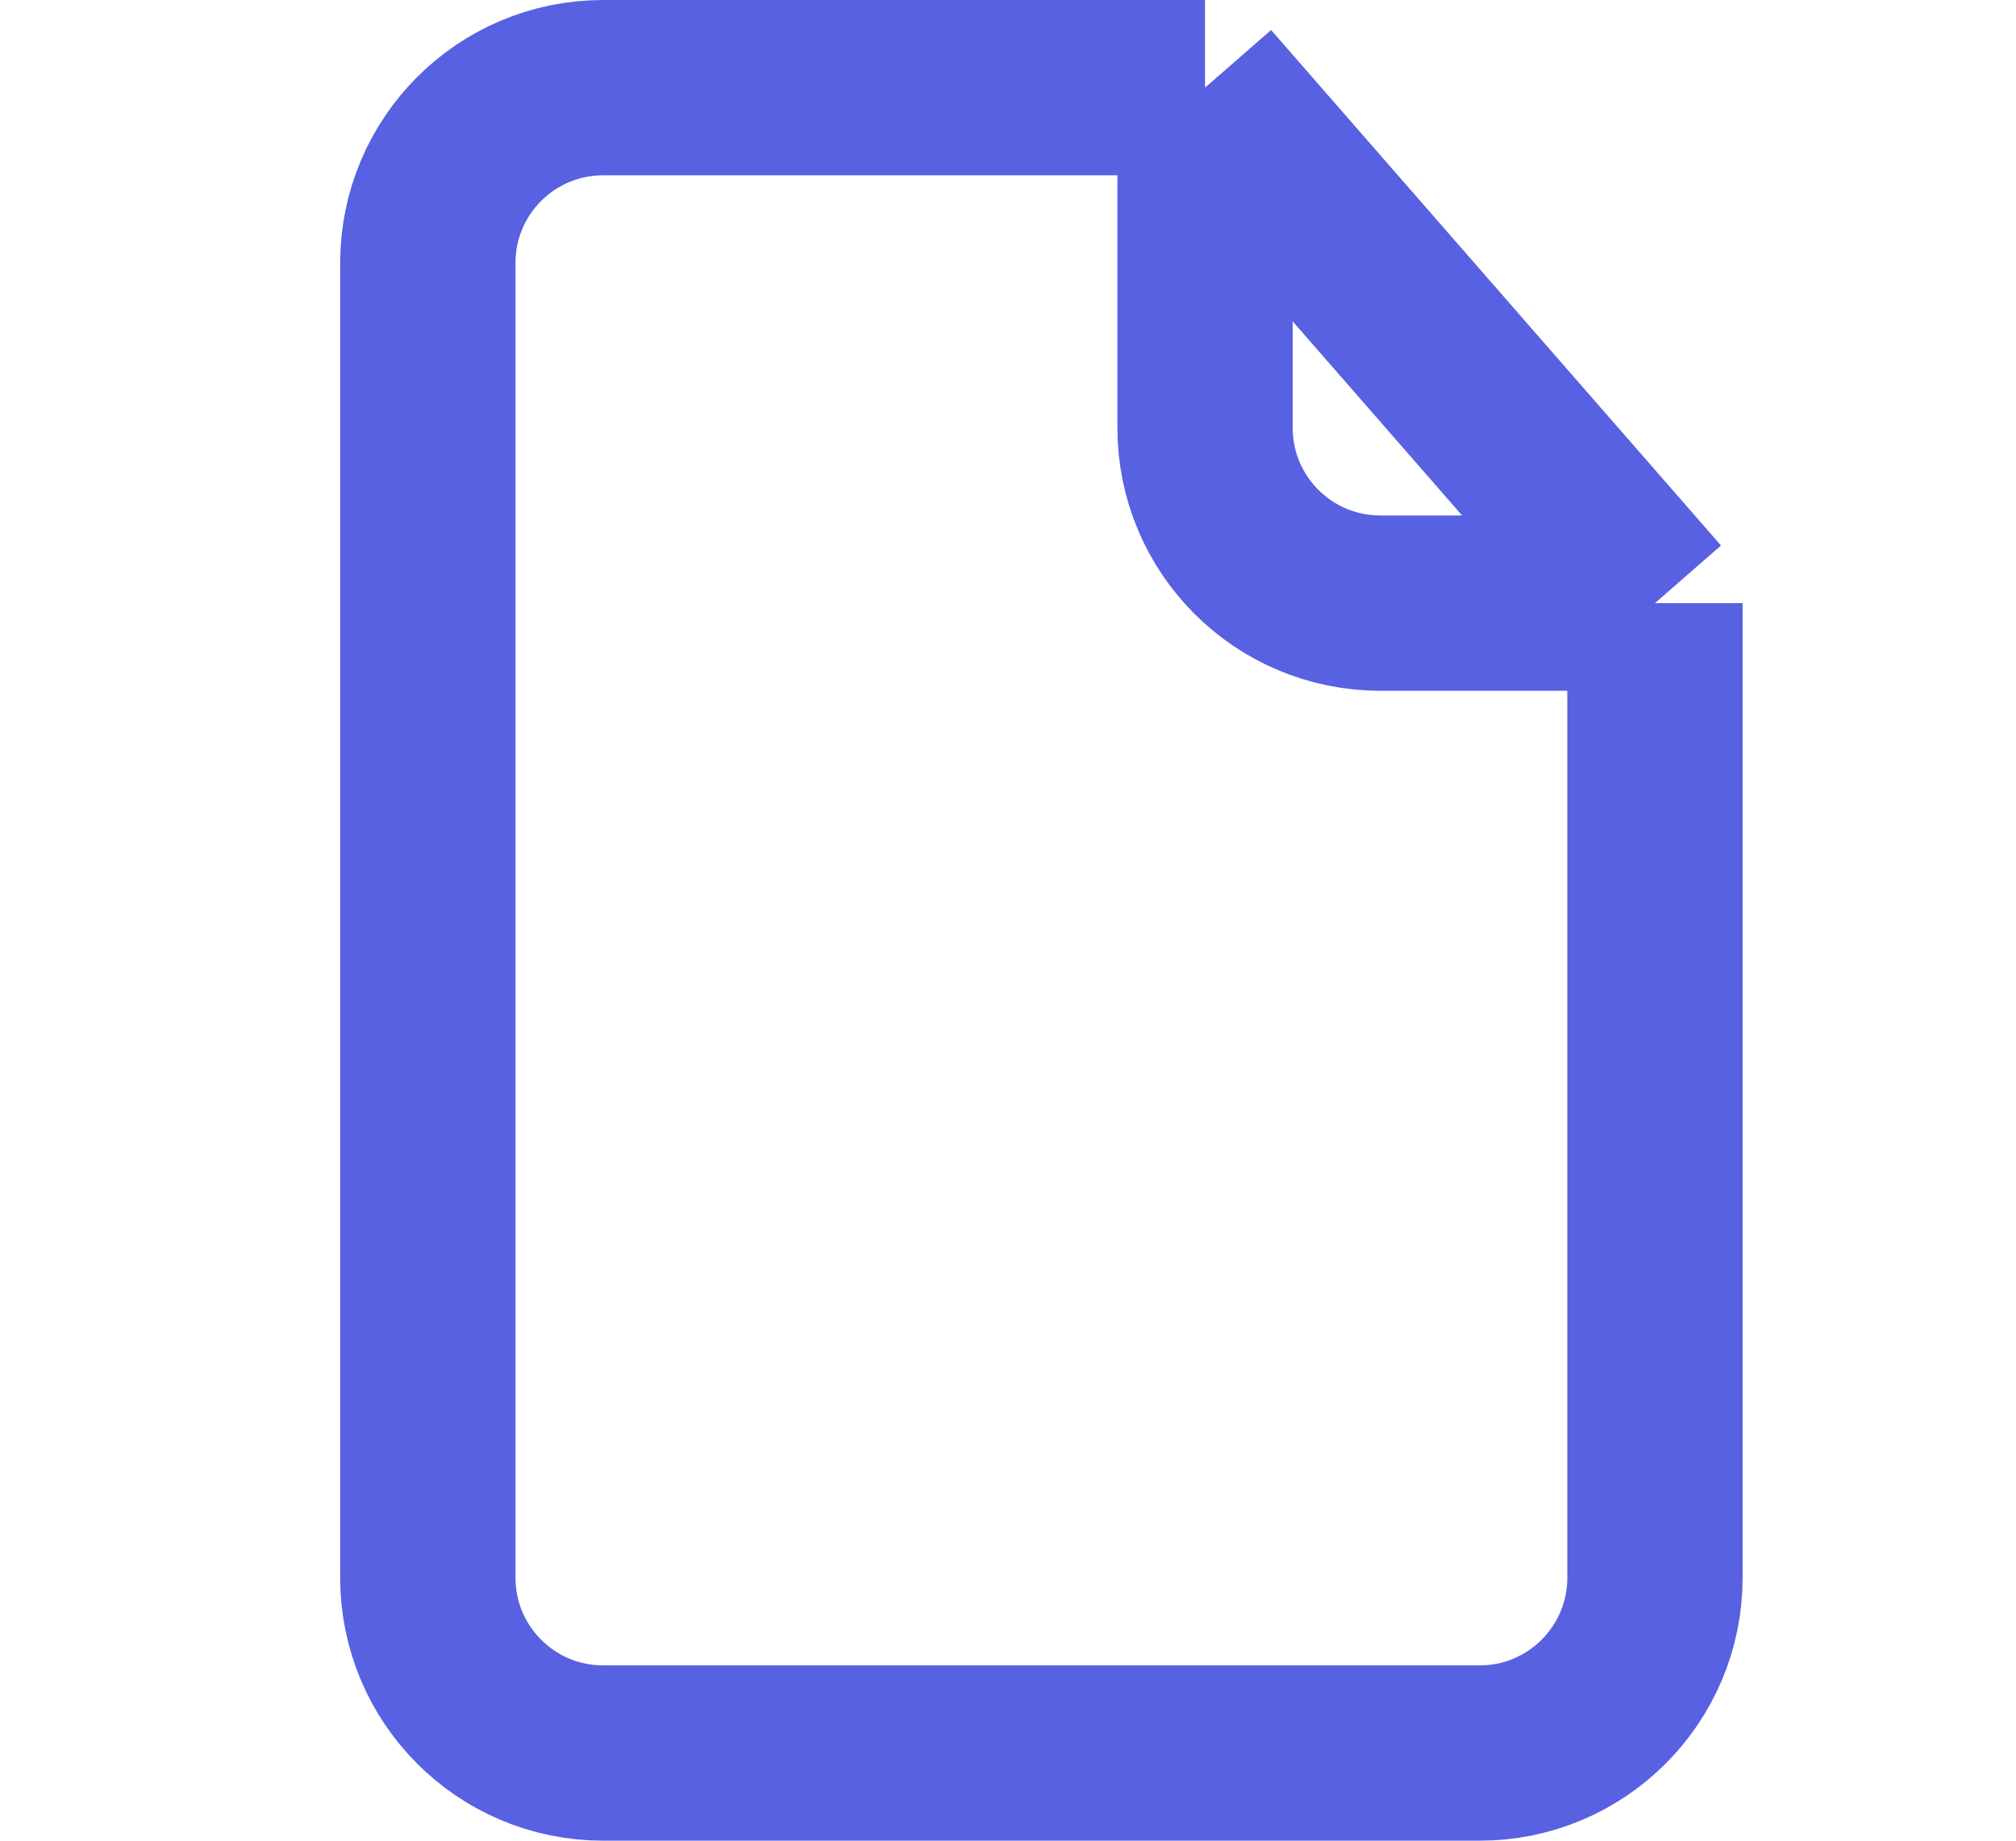
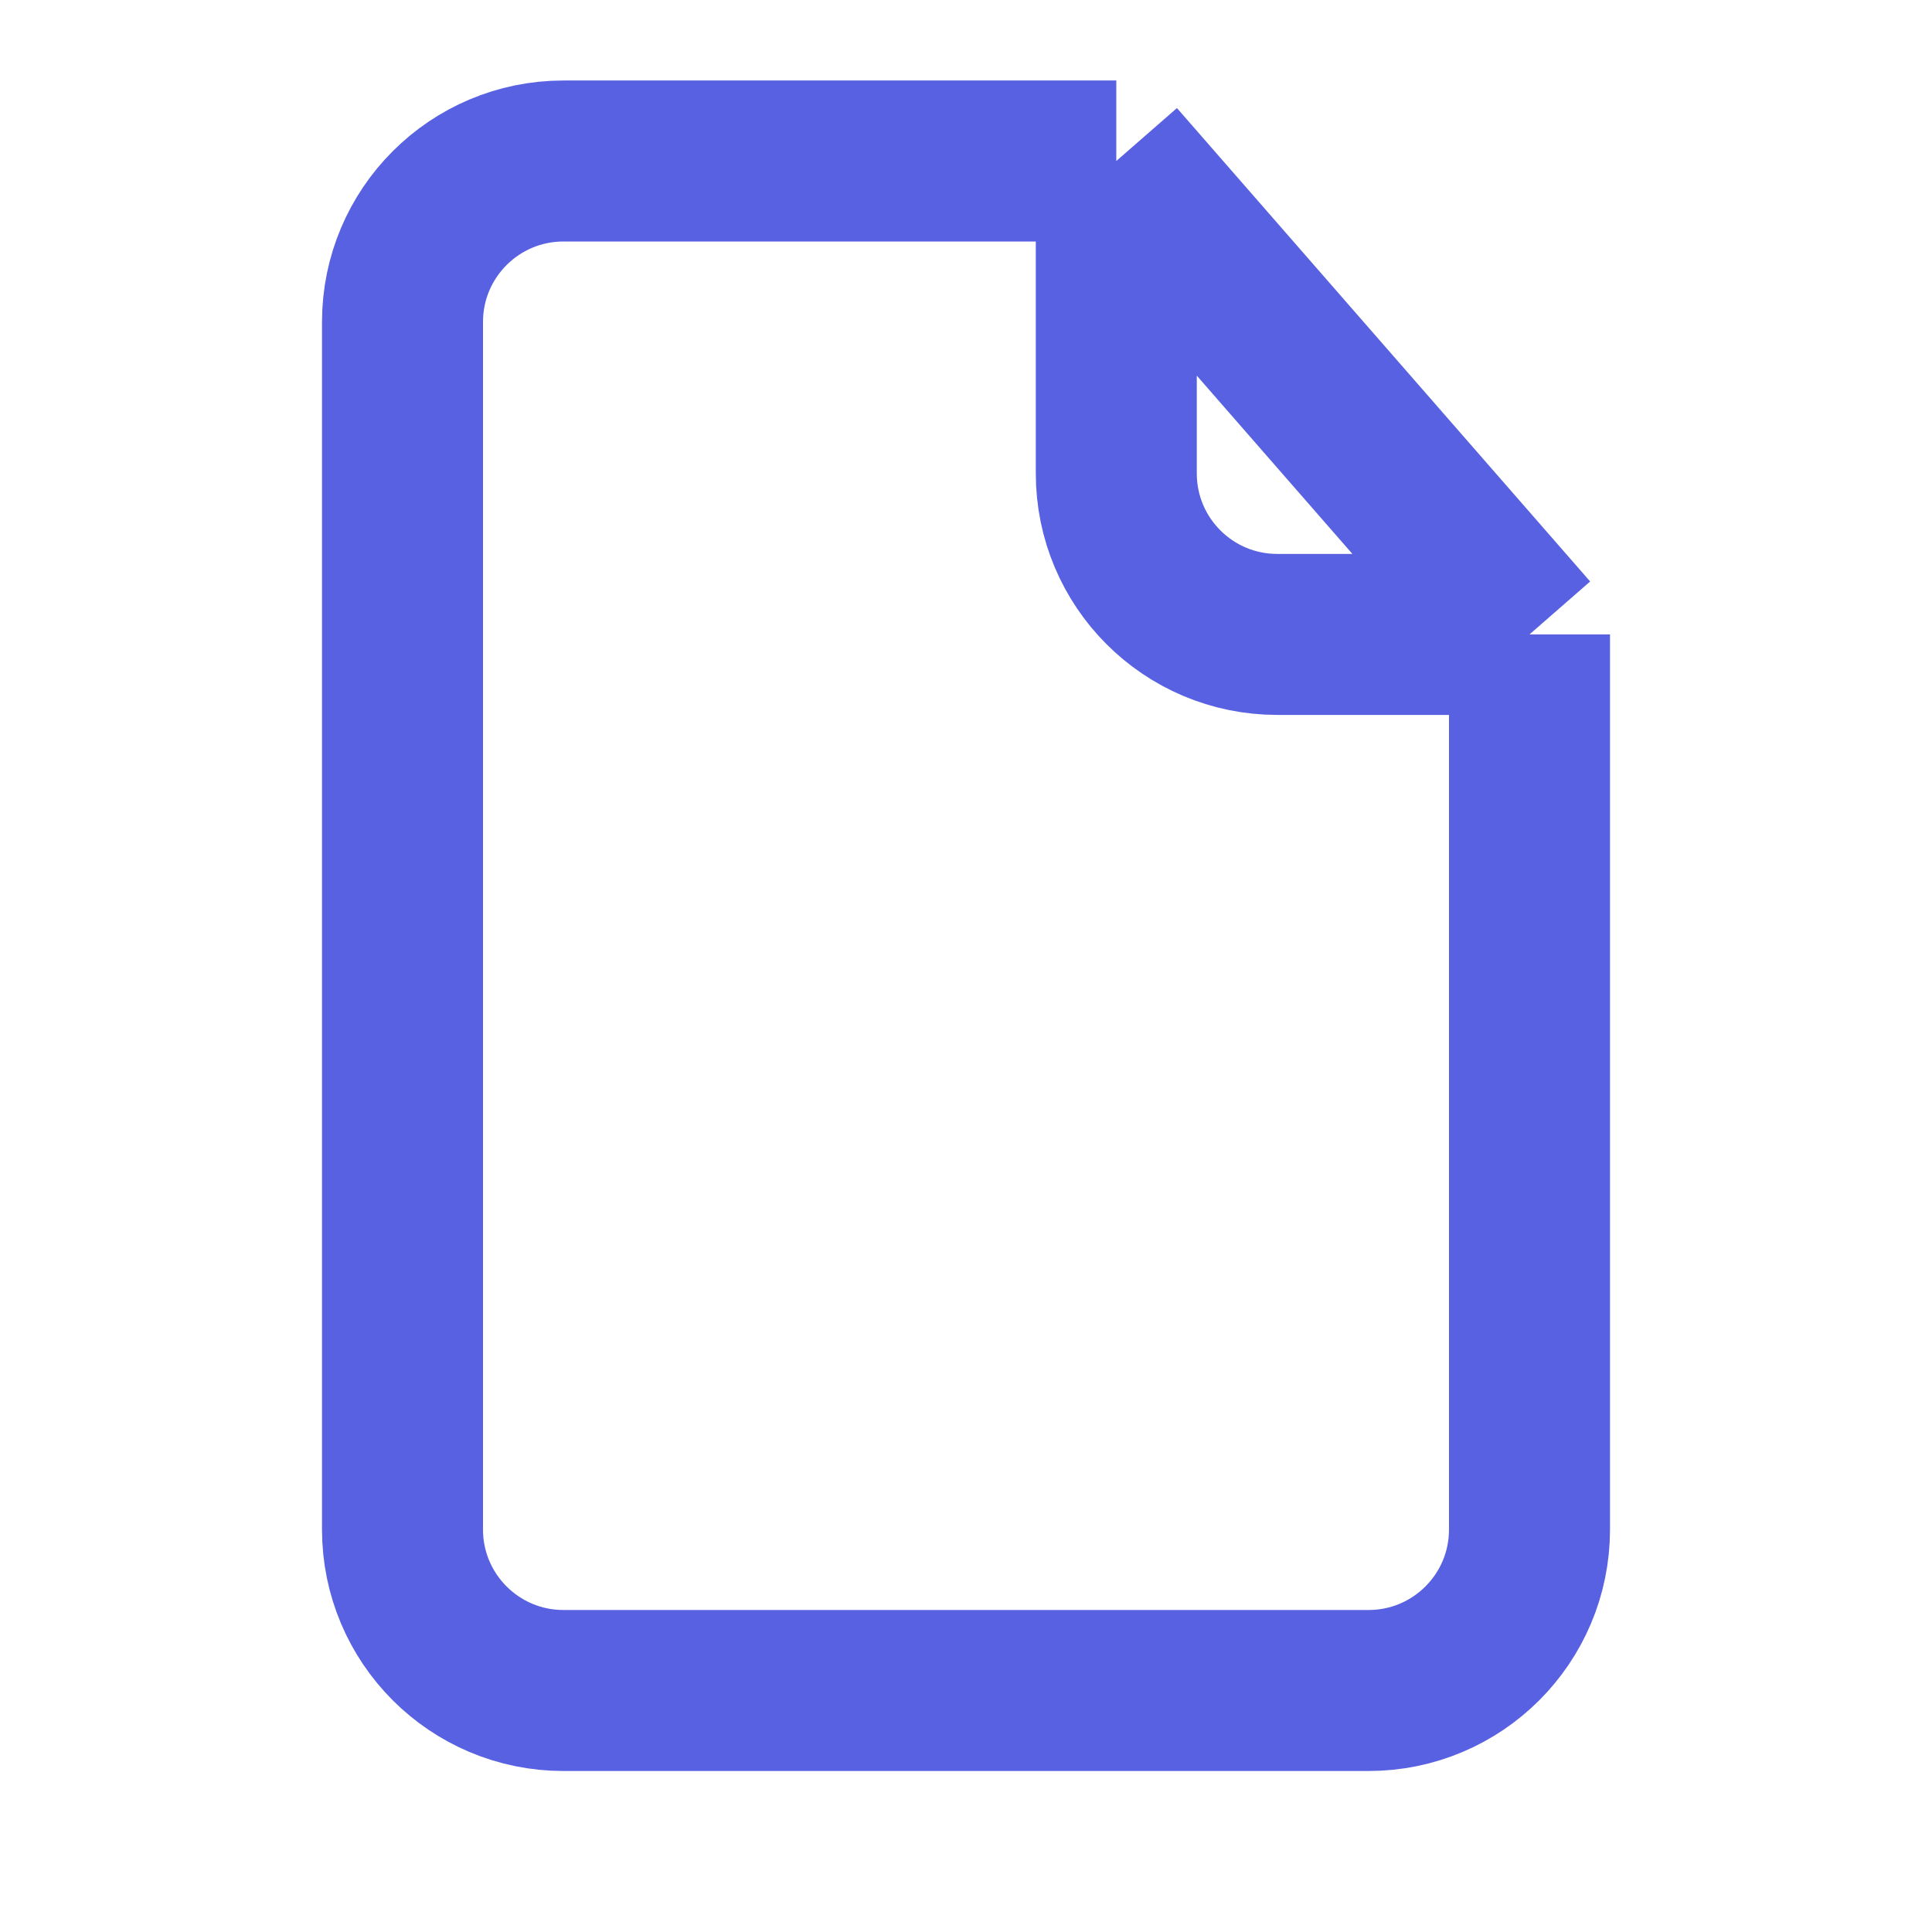
- <svg xmlns="http://www.w3.org/2000/svg" width="23" height="21" viewBox="0 0 23 21" fill="none">
-   <path d="M18.881 6.881V18C18.881 19.105 17.985 20 16.881 20H6.881C5.776 20 4.881 19.105 4.881 18V3C4.881 1.895 5.776 1 6.881 1H13.748M18.881 6.881L13.748 1M18.881 6.881H15.748C14.643 6.881 13.748 5.986 13.748 4.881V1" stroke="#5861E2" stroke-width="2" />
+ <svg xmlns="http://www.w3.org/2000/svg" width="24" height="24" viewBox="0 0 24 24" fill="none">
+   <path d="M19 7.881V19C19 20.105 18.105 21 17 21H7C5.895 21 5 20.105 5 19V4C5 2.895 5.895 2 7 2H13.867M19 7.881L13.867 2M19 7.881H15.867C14.762 7.881 13.867 6.986 13.867 5.881V2" stroke="#5861E2" stroke-width="2" />
</svg>
